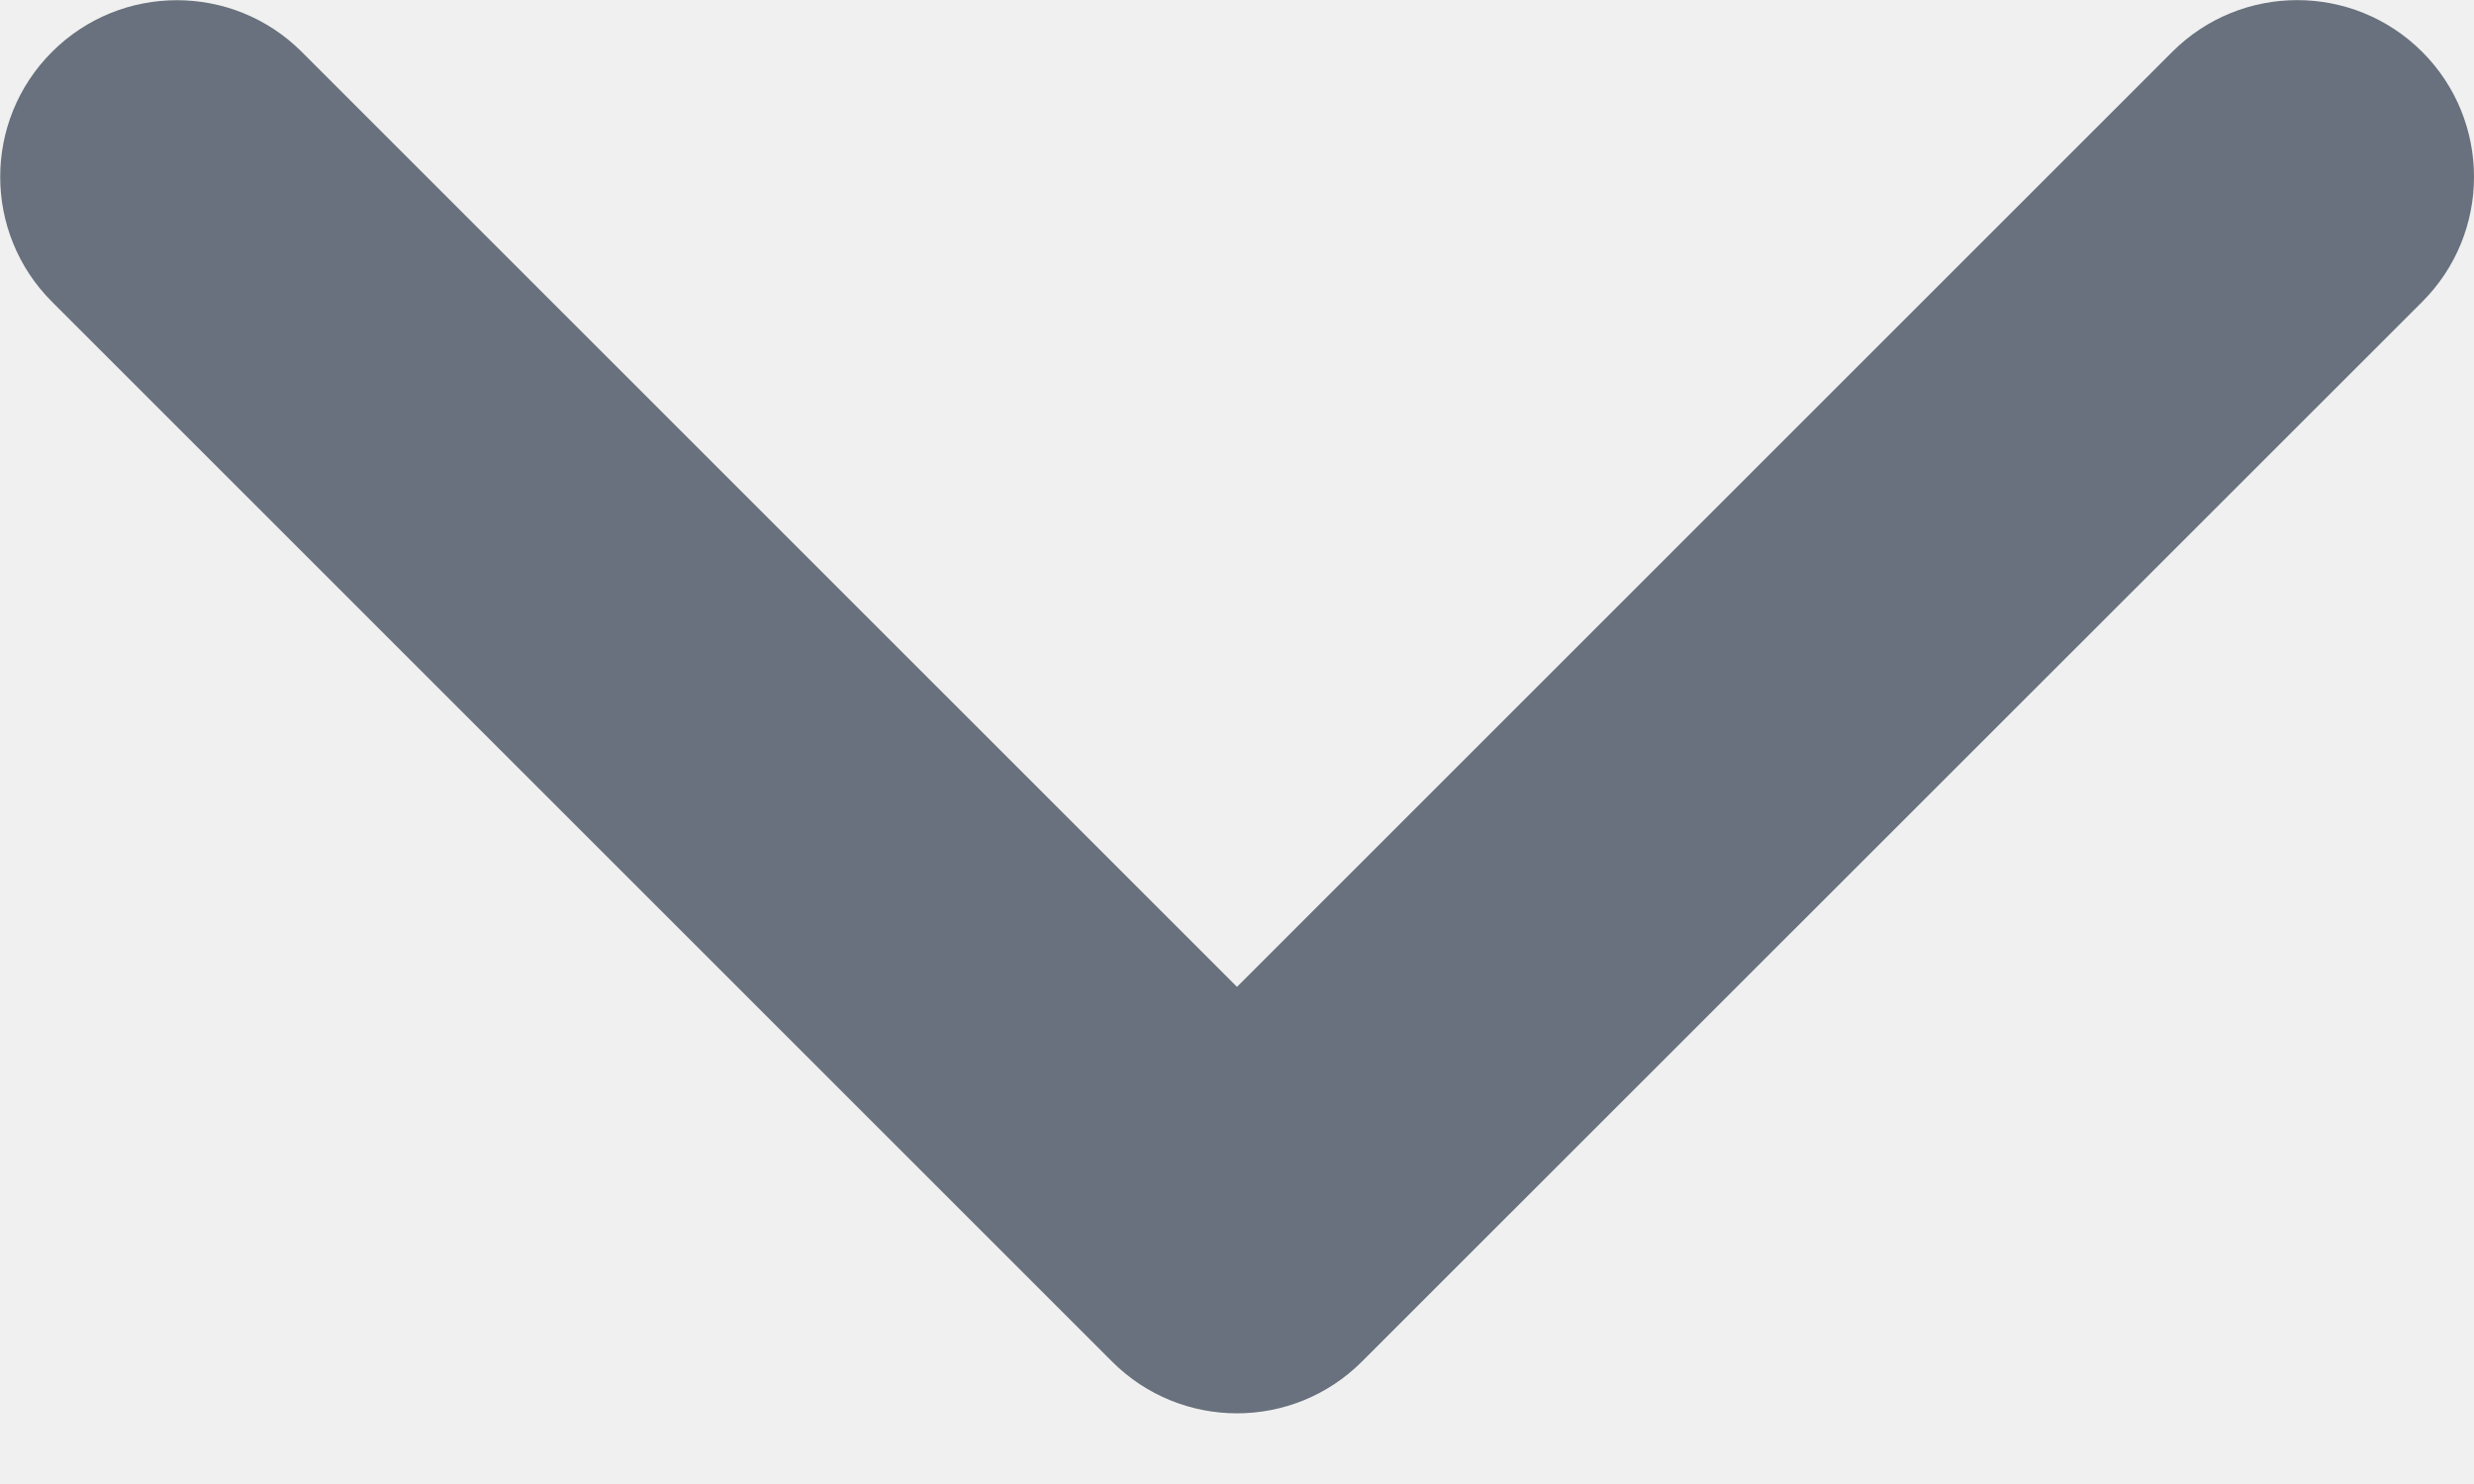
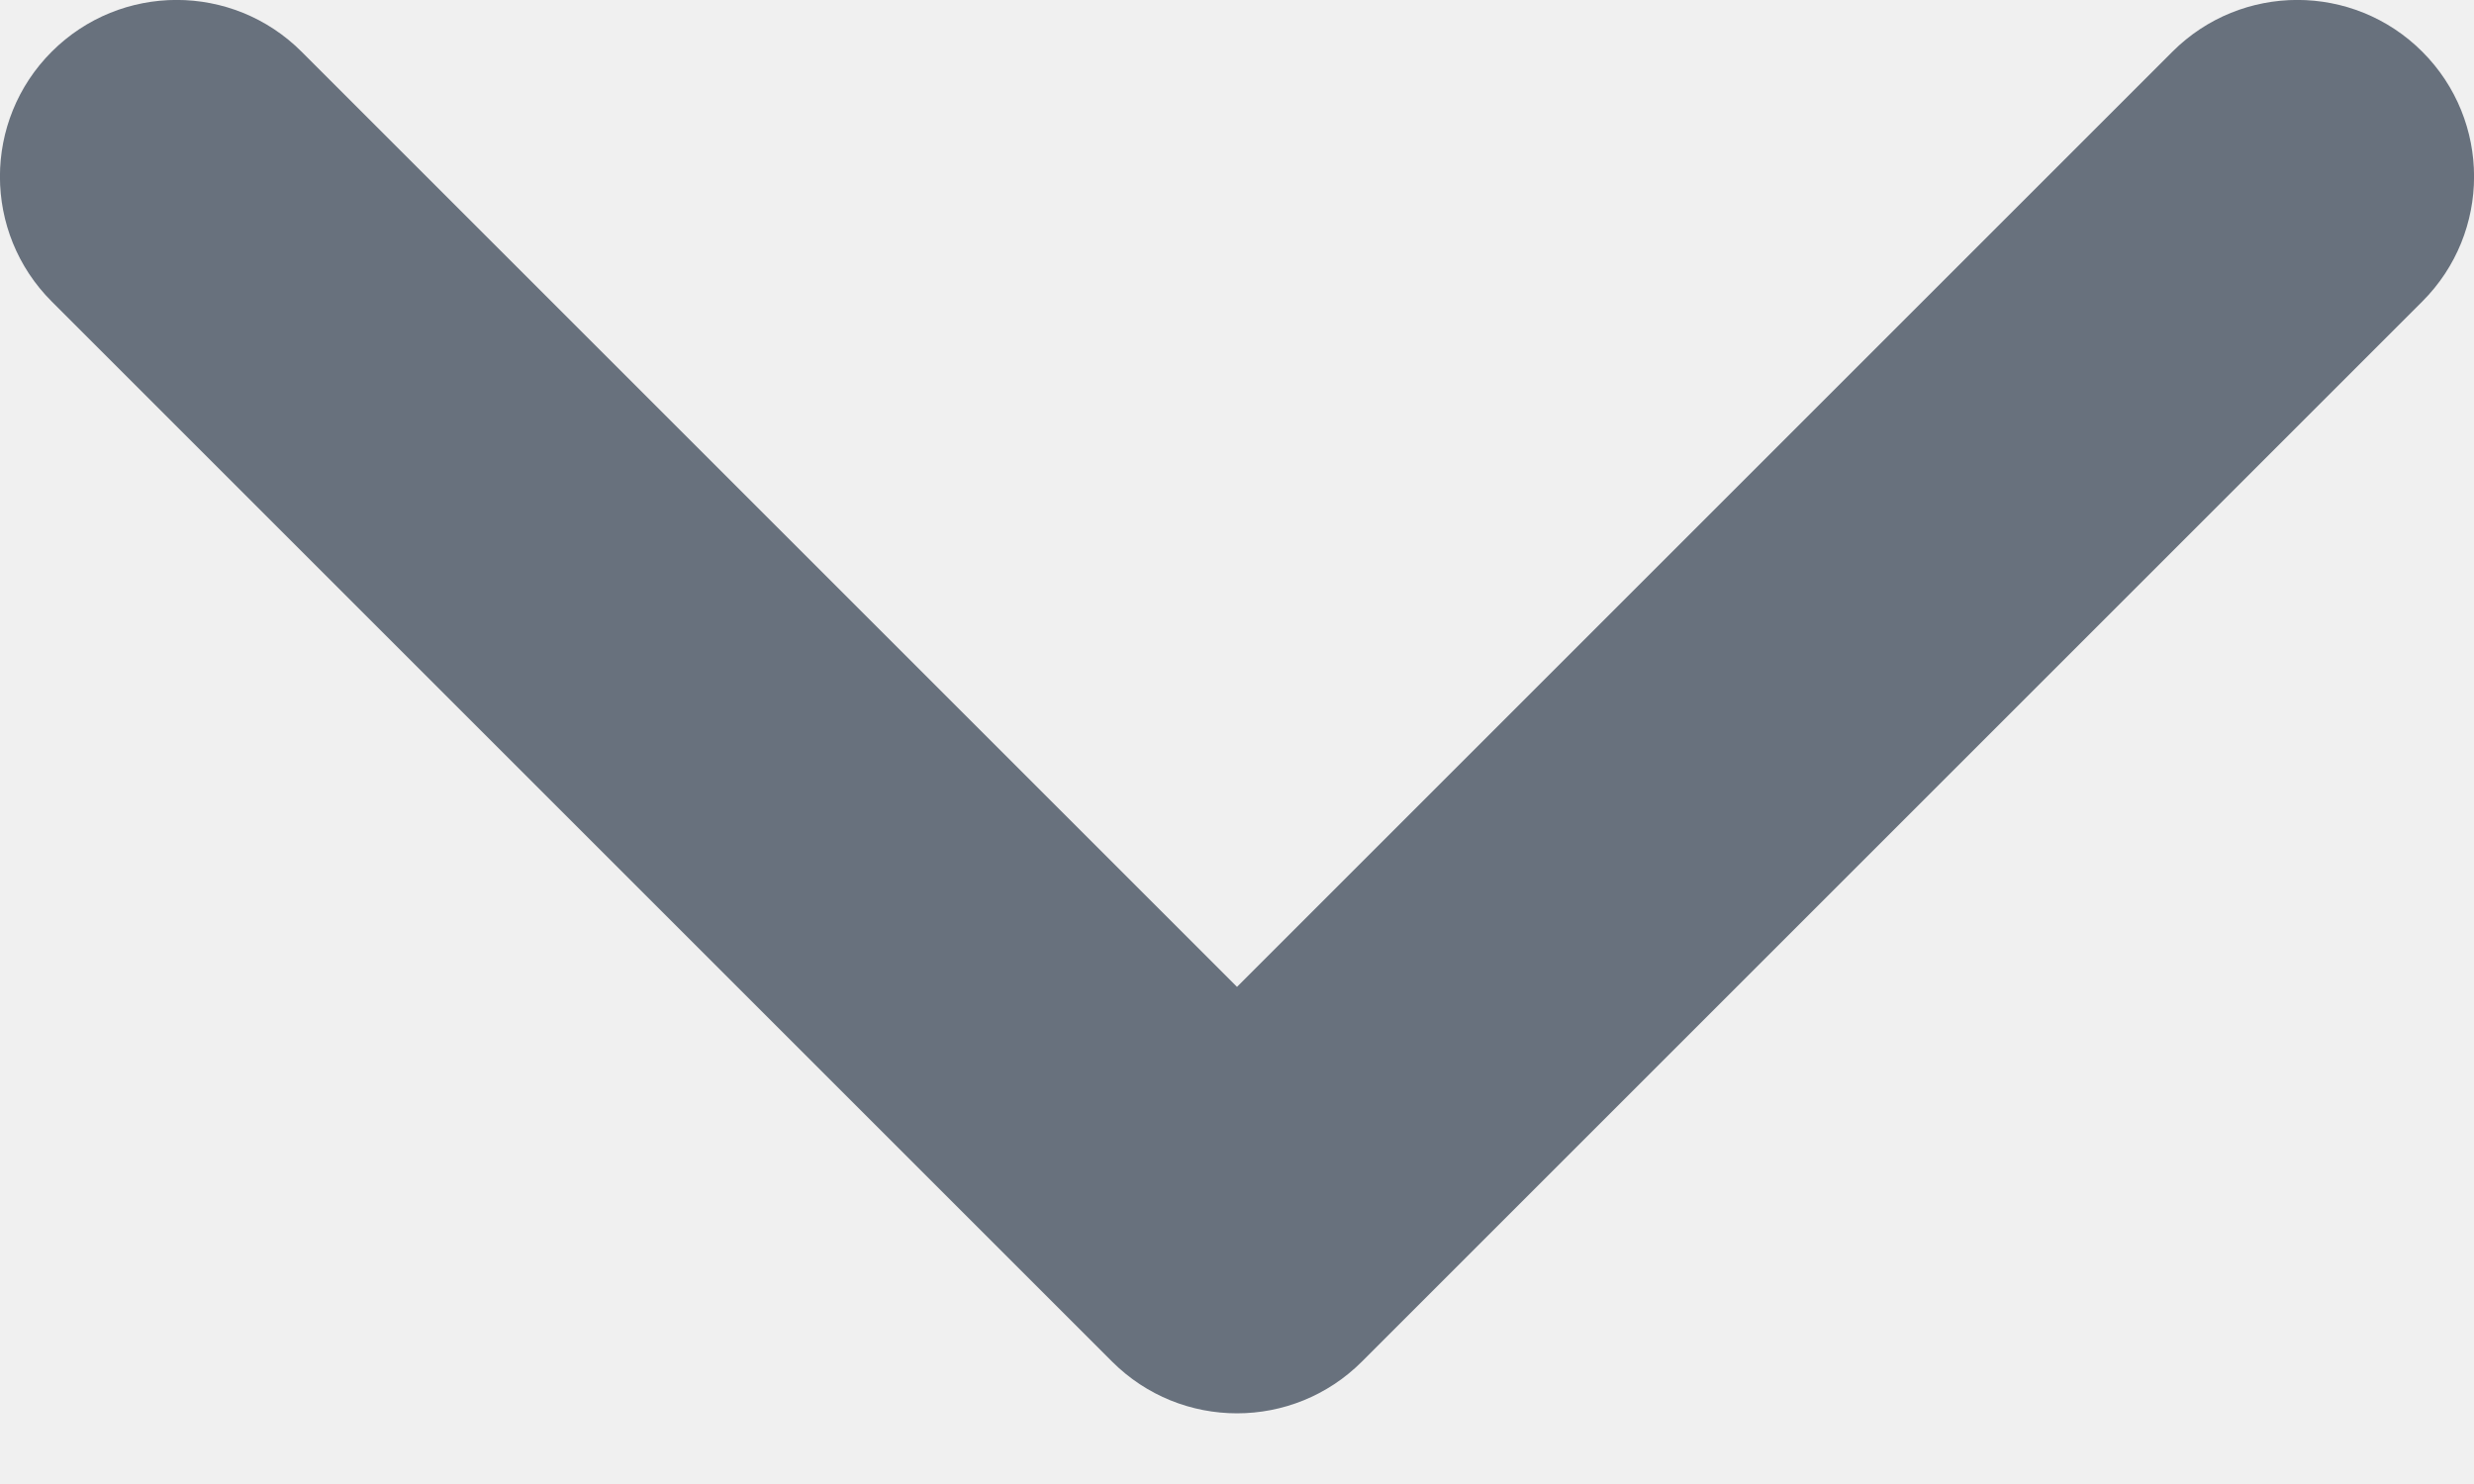
<svg xmlns="http://www.w3.org/2000/svg" width="10" height="6" viewBox="0 0 10 6" fill="none">
-   <mask id="mask0" maskUnits="userSpaceOnUse" x="0" y="0" width="10" height="6">
-     <path d="M5 3.99L1.22.21A.714.714 0 10.21 1.22l4.285 4.285a.714.714 0 001.01 0L9.791 1.22A.714.714 0 008.78.21L5 3.99z" fill="#fff" />
+   <mask id="mask0" mask-type="alpha" maskUnits="userSpaceOnUse" x="0" y="0" width="10" height="6">
+     <path d="M5 3.99L1.219 0.209C0.94 -0.07 0.488 -0.07 0.209 0.209C-0.07 0.488 -0.07 0.94 0.209 1.219L4.495 5.505C4.774 5.784 5.226 5.784 5.505 5.505L9.791 1.219C10.07 0.94 10.07 0.488 9.791 0.209C9.512 -0.07 9.06 -0.07 8.781 0.209L5 3.99Z" fill="white" />
  </mask>
  <g mask="url(#mask0)">
-     <path d="M5 3.99L1.22.21A.714.714 0 10.21 1.22l4.285 4.285a.714.714 0 001.01 0L9.791 1.22A.714.714 0 008.78.21L5 3.99z" fill="#000" />
-     <path d="M13.571-5.714H-3.57v17.143h17.14V-5.714z" fill="#68717D" />
+     <path d="M5 3.99L1.219 0.209C0.94 -0.07 0.488 -0.07 0.209 0.209C-0.07 0.488 -0.07 0.94 0.209 1.219L4.495 5.505C4.774 5.784 5.226 5.784 5.505 5.505L9.791 1.219C10.07 0.94 10.07 0.488 9.791 0.209C9.512 -0.07 9.06 -0.07 8.781 0.209L5 3.99Z" fill="black" />
+     <path d="M13.571 -5.714H-3.571V11.429H13.571V-5.714Z" fill="#68717D" />
  </g>
</svg>
